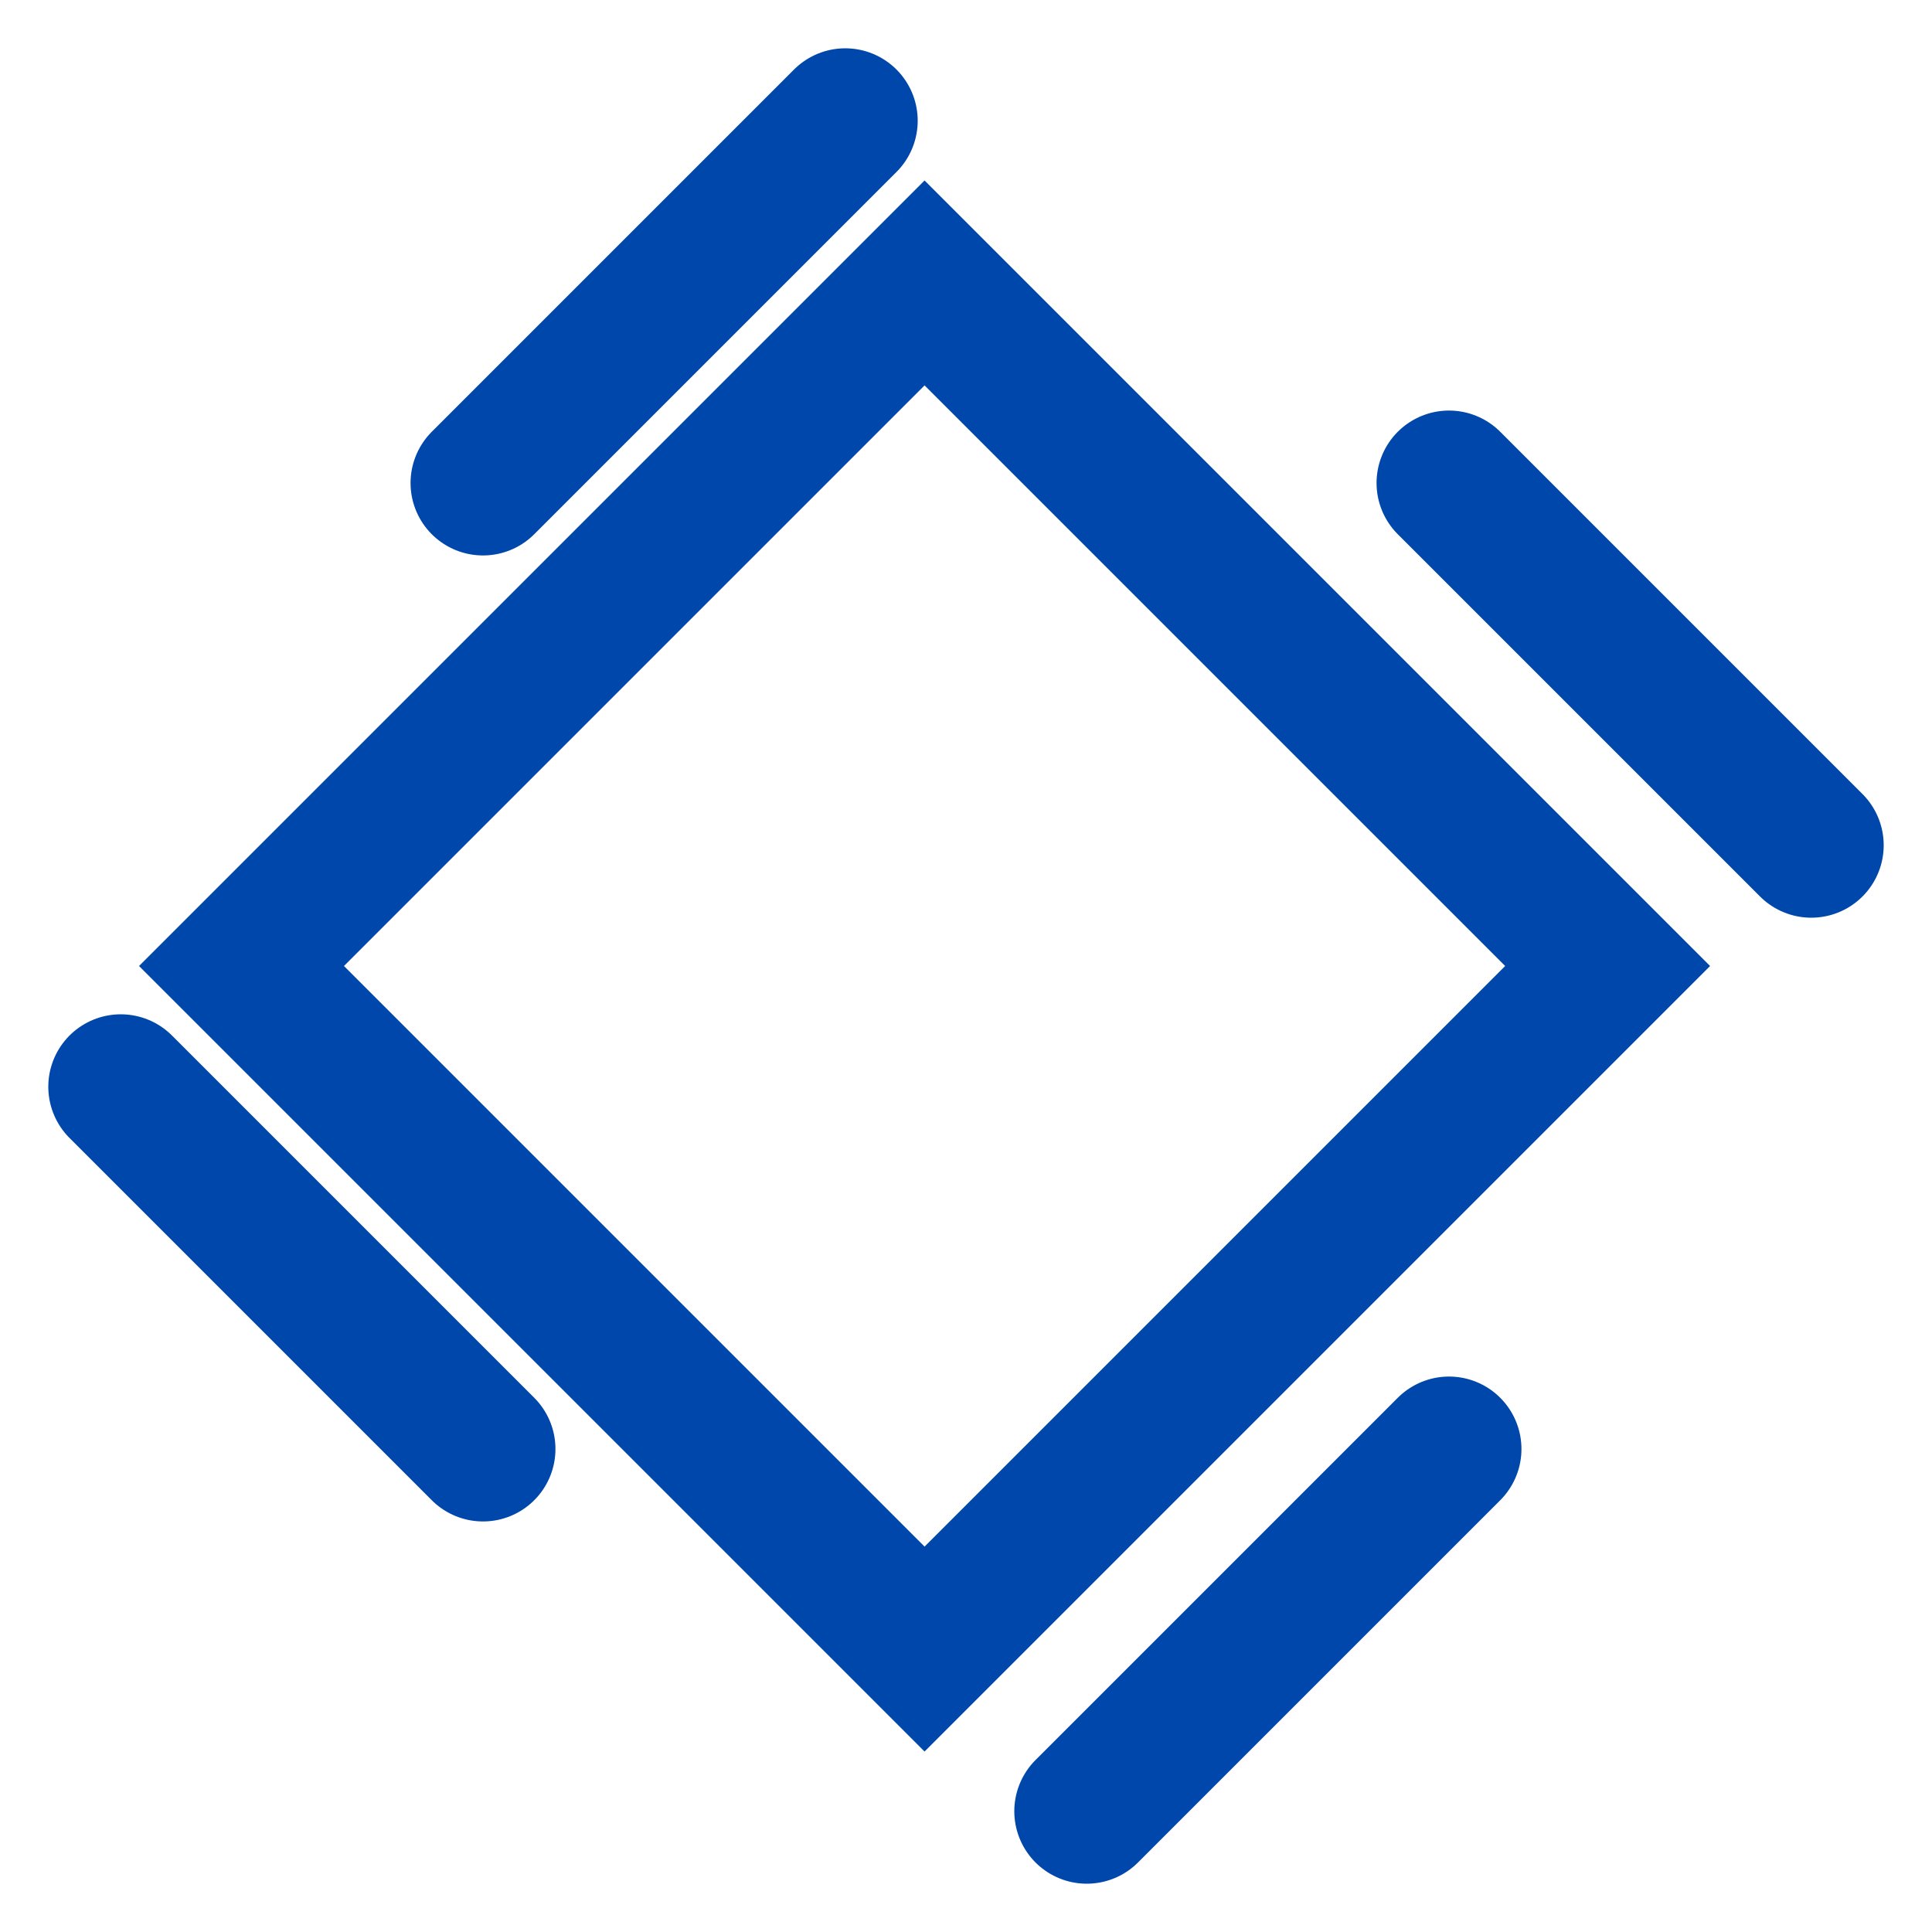
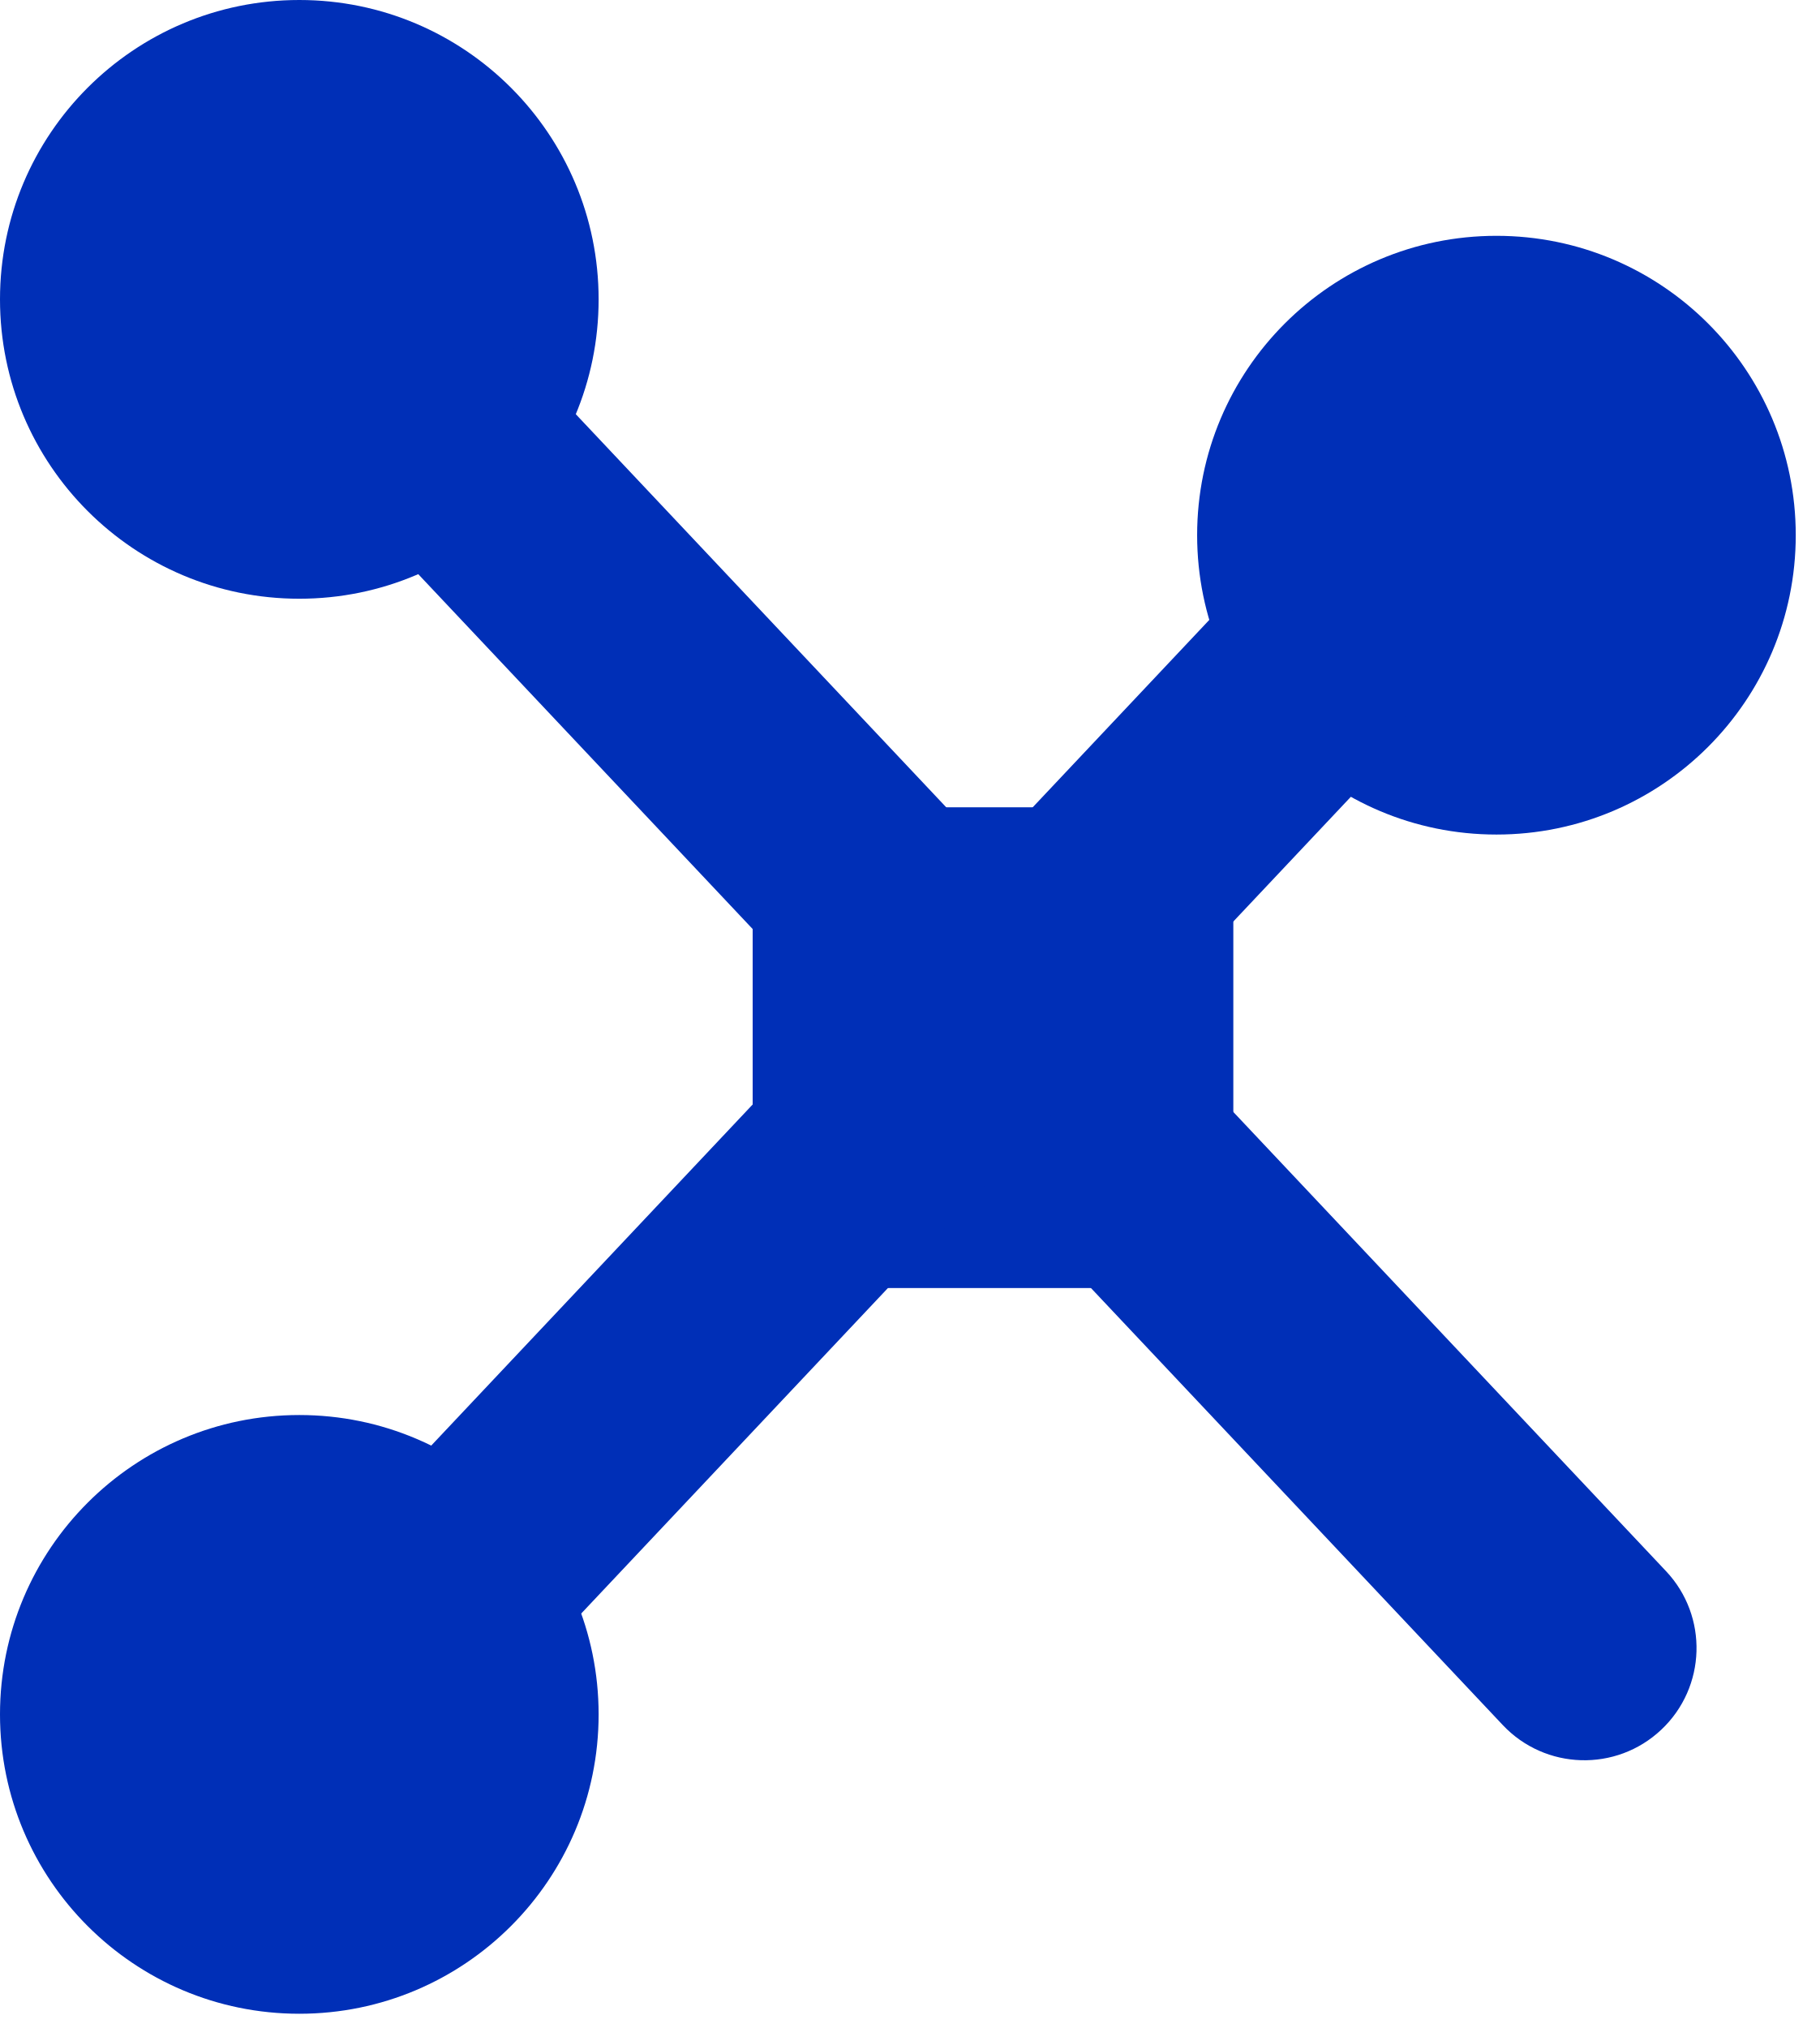
- <svg xmlns="http://www.w3.org/2000/svg" width="40" height="40" viewBox="0 0 40 40" fill="none">
-   <rect x="5" y="20" width="20" height="20" transform="rotate(-45 5 20)" stroke="#0047AB" stroke-width="3" />
-   <path d="M30 10L37.5 17.5" stroke="#0047AB" stroke-width="3" stroke-linecap="round" />
-   <path d="M17.5 2.5L10 10" stroke="#0047AB" stroke-width="3" stroke-linecap="round" />
-   <path d="M10 30L2.5 22.5" stroke="#0047AB" stroke-width="3" stroke-linecap="round" />
-   <path d="M22.5 37.5L30 30" stroke="#0047AB" stroke-width="3" stroke-linecap="round" />
+ <svg xmlns="http://www.w3.org/2000/svg" width="35" height="39" viewBox="0 0 35 39" fill="none">
+   <circle cx="5.757" cy="5.757" r="5.757" fill="#002FB7" />
+   <circle cx="5.757" cy="32.969" r="5.757" fill="#002FB7" />
+   <circle cx="28.783" cy="10.292" r="5.757" fill="#002FB7" />
+   <rect x="14.477" y="15.525" width="9.245" height="9.245" fill="#002FB7" />
+   <rect x="8.518" y="5.252" width="36.458" height="4.315" rx="2.157" transform="rotate(46.6957 8.51758 5.25244)" fill="#002FB7" />
+   <path d="M24.098 11.032L6.539 29.662C5.722 30.529 5.762 31.894 6.629 32.711V32.711C7.496 33.529 8.862 33.488 9.679 32.621L27.238 13.991L24.098 11.032Z" fill="#002FB7" />
</svg>
